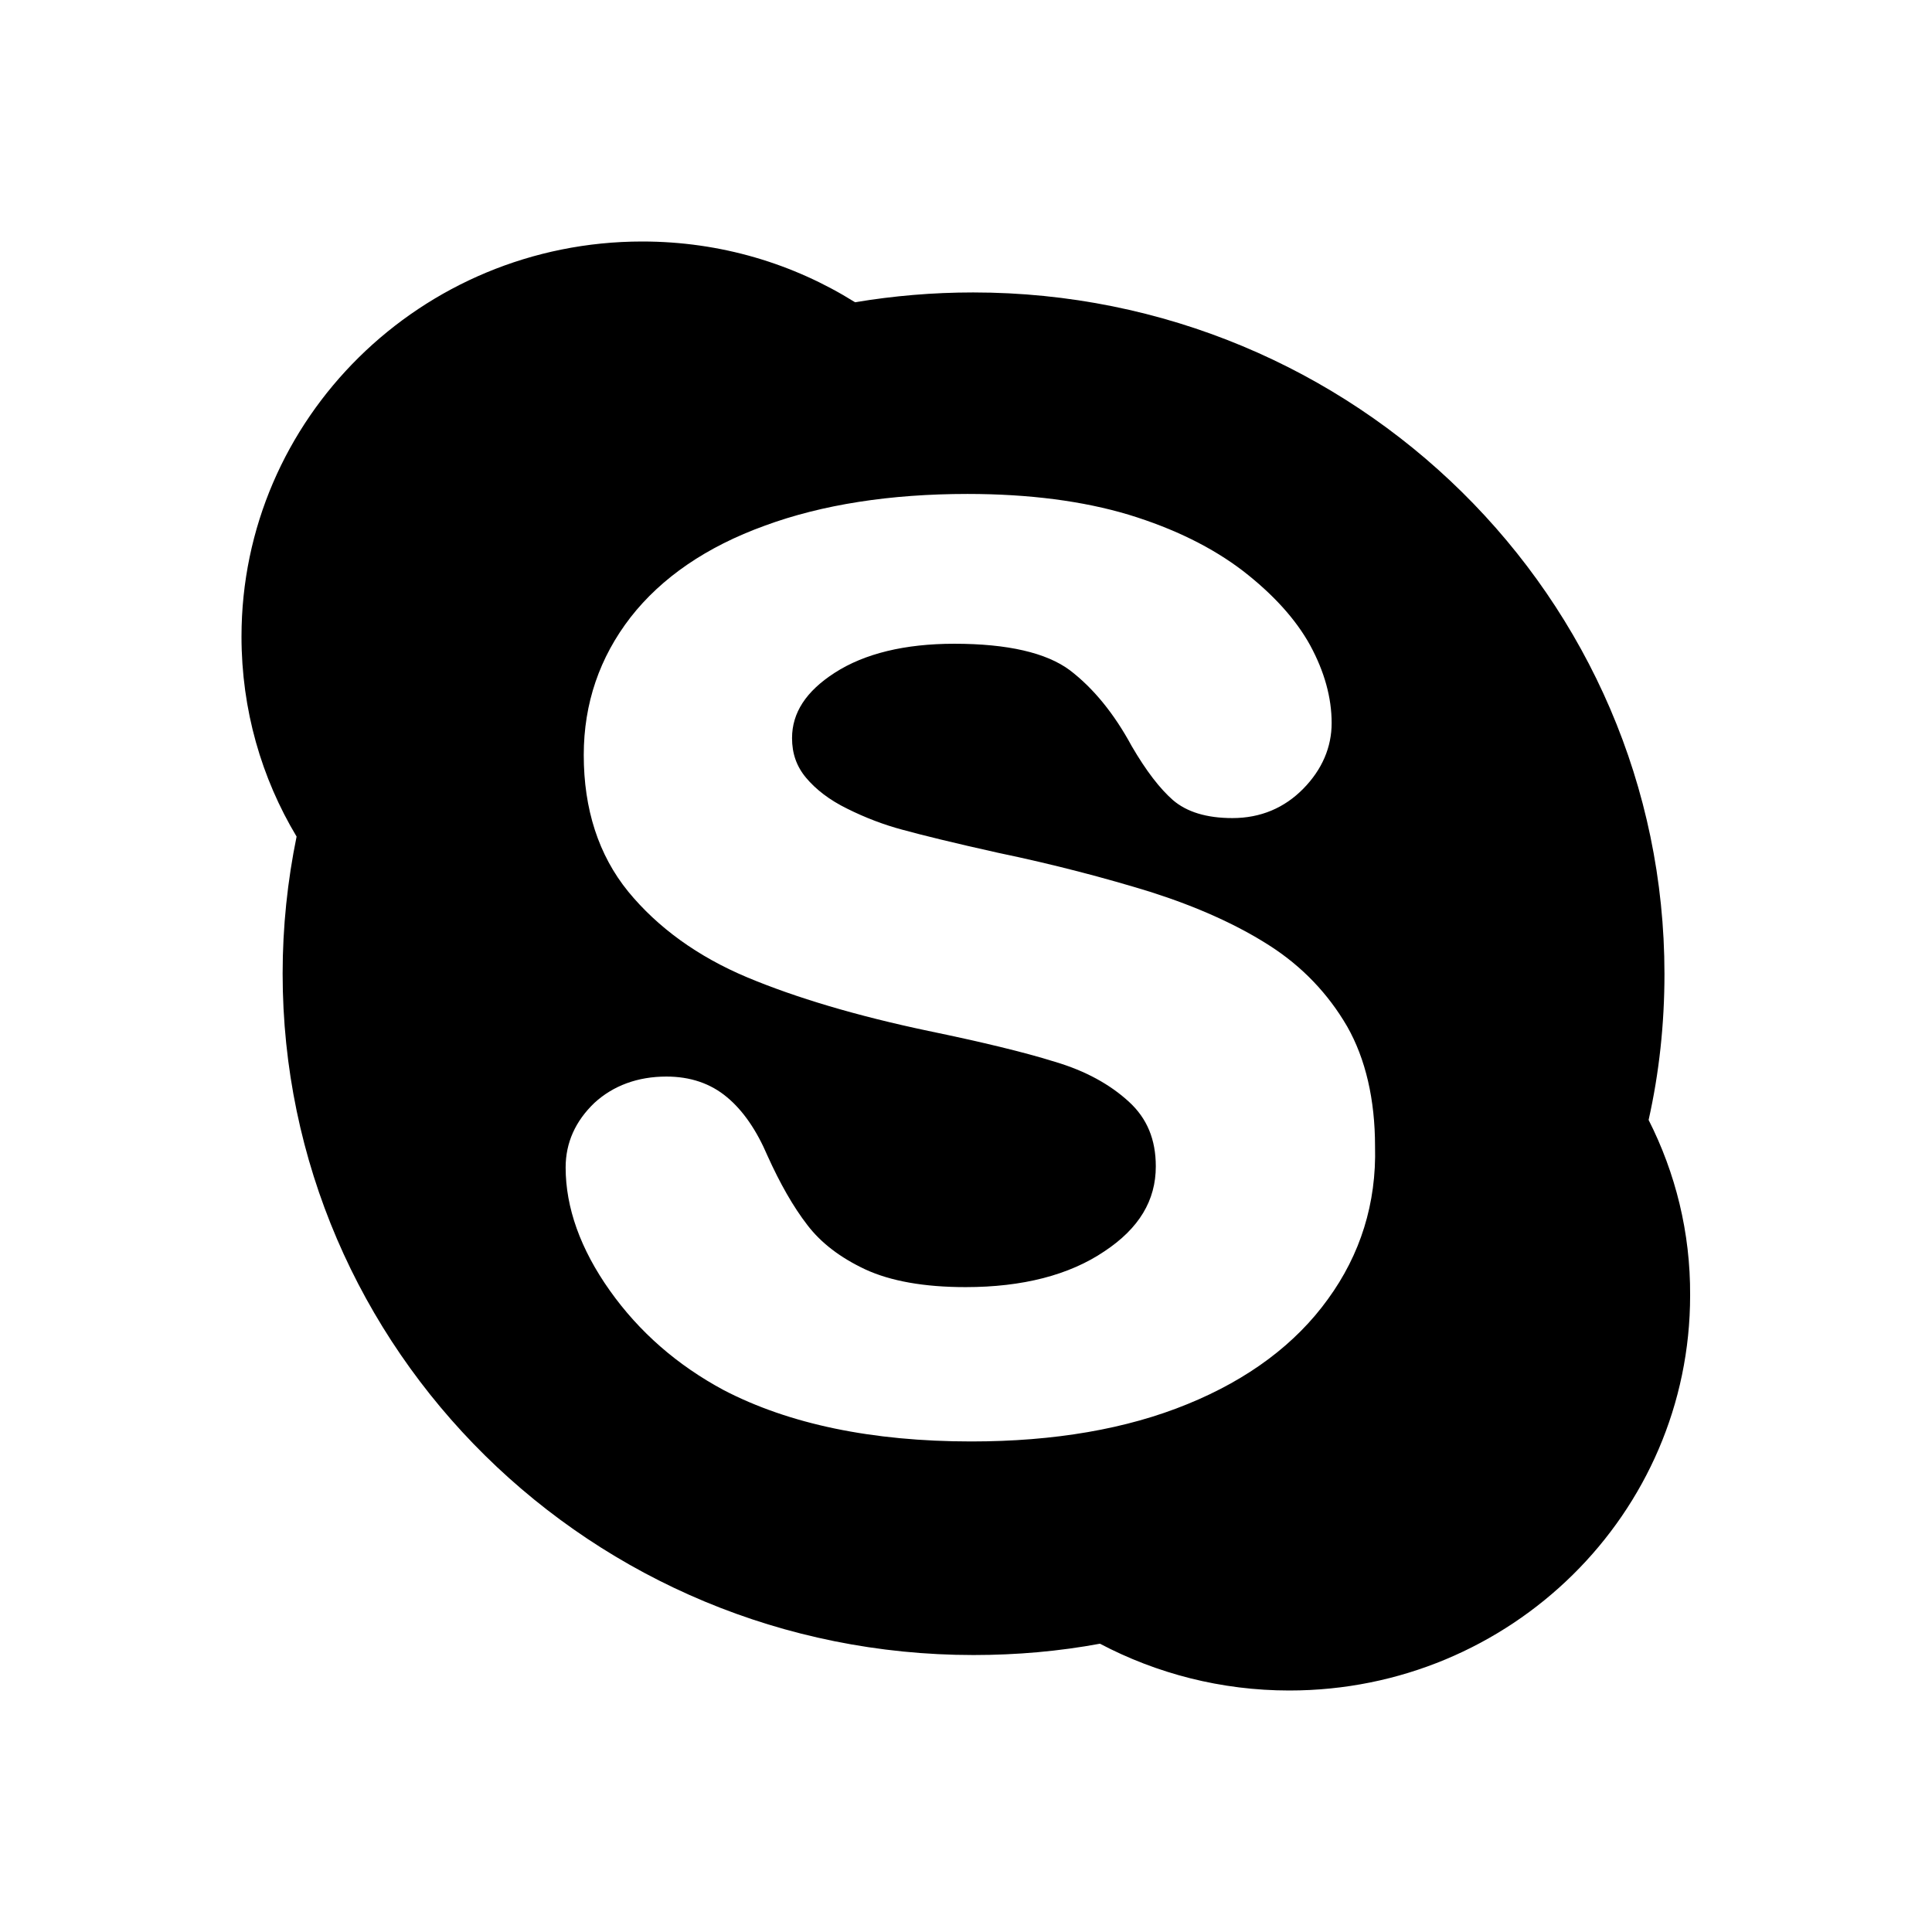
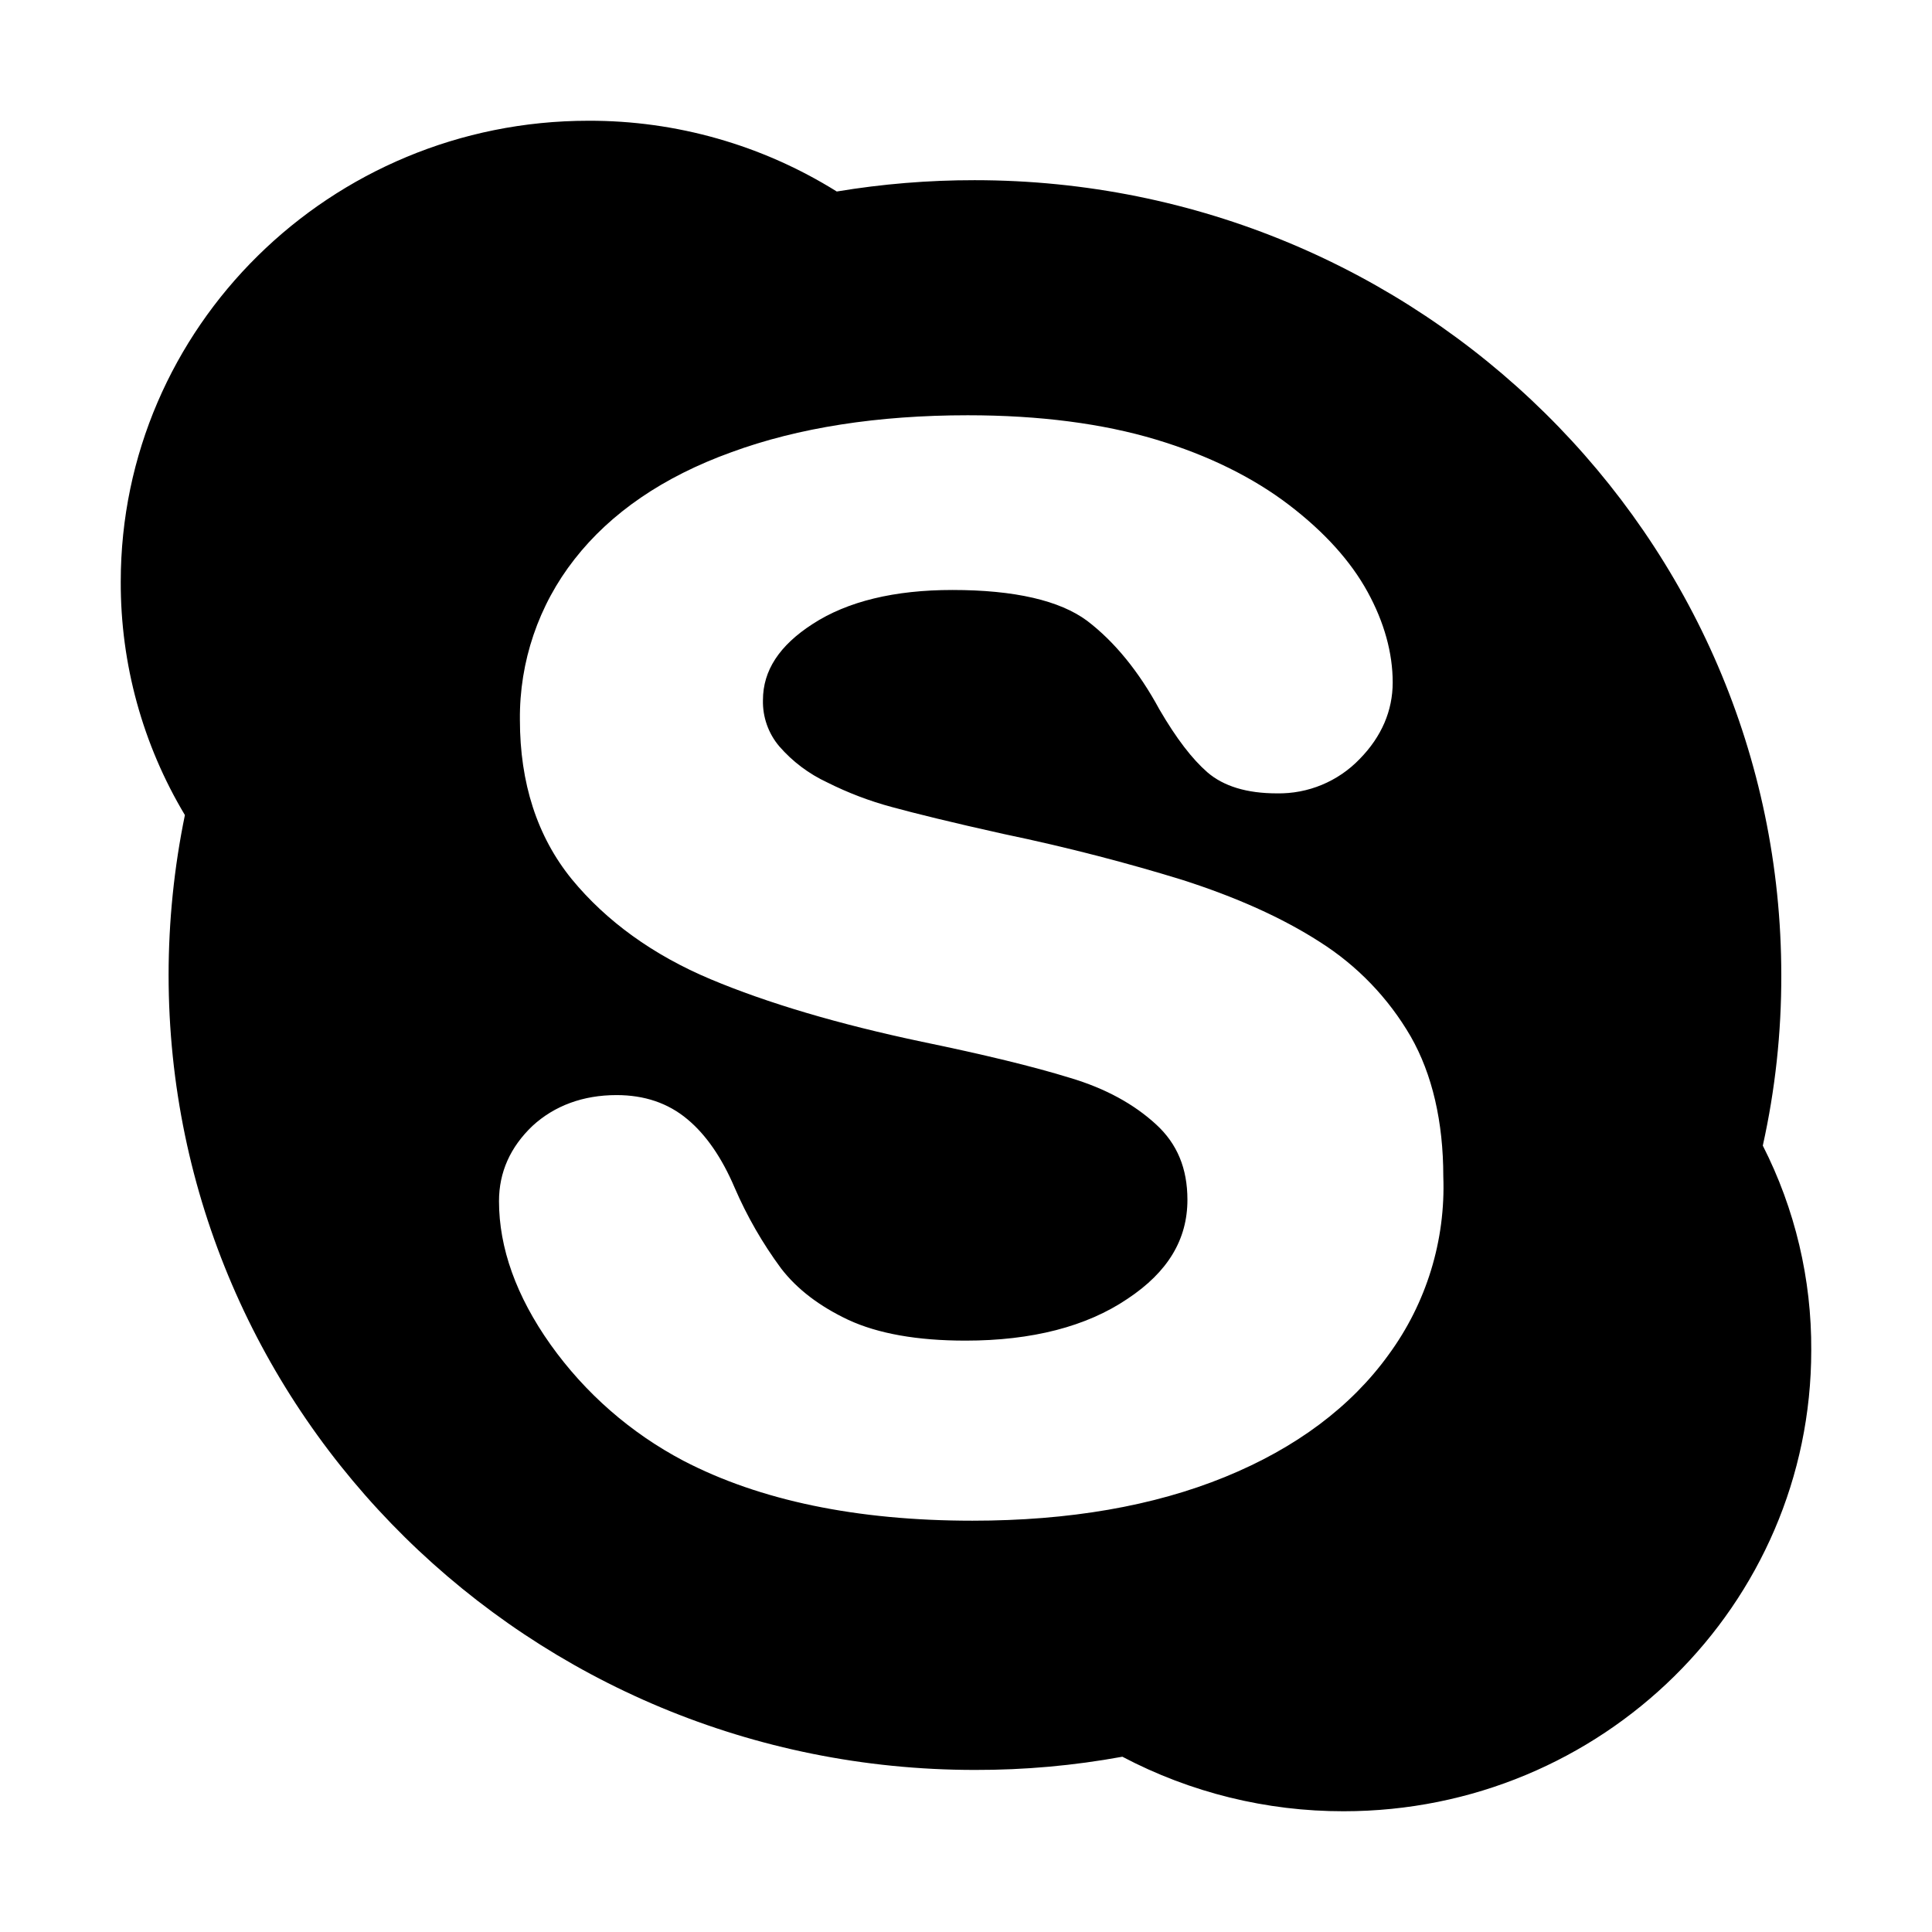
- <svg xmlns="http://www.w3.org/2000/svg" viewBox="0 0 512 512">
-   <path d="M436.9 296.8c2.8-12.5 4.2-25.4 4.2-38.7 0-99.7-82-180.6-183.2-180.6-10.7 0-21.1.9-31.3 2.6C210.3 69.9 191 64 170.2 64 111.6 64 64 110.9 64 168.7c0 19.4 5.3 37.5 14.6 53-2.4 11.7-3.7 23.9-3.7 36.3 0 99.8 82 180.6 183.1 180.6 11.5 0 22.7-1 33.5-3 15 7.9 32.1 12.4 50.2 12.4 58.7 0 106.2-46.9 106.2-104.7.1-16.7-3.9-32.5-11-46.5zm-85 47.5c-8.5 11.8-21 21.2-37.2 27.8-16.1 6.6-35.3 9.9-57.3 9.9-26.3 0-48.3-4.6-65.6-13.6-12.3-6.6-22.4-15.4-30.2-26.4-7.8-11-11.7-22-11.7-32.6 0-6.6 2.6-12.3 7.6-17.1 5-4.6 11.5-7 19.1-7 6.3 0 11.7 1.8 16.1 5.5 4.2 3.5 7.8 8.7 10.7 15.5 3.3 7.3 6.8 13.5 10.6 18.4 3.6 4.7 8.7 8.6 15.3 11.7 6.7 3.1 15.6 4.7 26.6 4.7 15.1 0 27.5-3.2 36.8-9.5 9.2-6.1 13.6-13.5 13.6-22.5 0-7.1-2.3-12.7-7.1-17.1-5-4.6-11.5-8.2-19.6-10.6-8.3-2.6-19.6-5.3-33.6-8.2-19-4-35.1-8.8-48-14.2-13.1-5.5-23.7-13.2-31.5-22.7-7.9-9.7-11.8-21.9-11.8-36.2 0-13.7 4.2-25.9 12.4-36.5 8.2-10.5 20.1-18.7 35.6-24.3 15.2-5.6 33.3-8.4 53.7-8.4 16.4 0 30.7 1.9 42.7 5.5 12.1 3.7 22.2 8.7 30.3 14.9 8 6.2 14 12.8 17.8 19.7 3.8 7 5.7 13.9 5.7 20.6 0 6.4-2.5 12.3-7.5 17.4-5 5.1-11.3 7.8-18.8 7.8-6.8 0-12.1-1.6-15.8-4.8-3.4-3-7-7.6-10.9-14.3-4.6-8.5-10.1-15.3-16.4-20.1-6.2-4.6-16.4-7-30.6-7-13.1 0-23.8 2.6-31.7 7.7-7.6 4.9-11.3 10.6-11.3 17.3 0 4.1 1.2 7.5 3.7 10.5 2.6 3.1 6.2 5.9 10.9 8.2 4.8 2.4 9.8 4.3 14.7 5.6 5.1 1.4 13.6 3.5 25.3 6.1 14.9 3.1 28.5 6.7 40.5 10.4 12.2 3.9 22.7 8.6 31.3 14.1 8.8 5.6 15.7 12.9 20.7 21.5 4.9 8.6 7.4 19.4 7.4 31.8.4 15.1-3.9 28.7-12.5 40.5z" />
+ <svg xmlns="http://www.w3.org/2000/svg" class="ionicon" viewBox="0 0 512 512">
+   <path d="M467.16 303.6a205.69 205.69 0 004.9-45.15c0-116.32-95.69-210.7-213.79-210.7a221.83 221.83 0 00-36.52 3A123.58 123.58 0 00155.93 32C87.55 32 32 86.72 32 154.15A119.56 119.56 0 0049 216a211.16 211.16 0 00-4.32 42.35c0 116.44 95.69 210.7 213.67 210.7a214 214 0 0039.09-3.5A125.45 125.45 0 00356.07 480C424.57 480 480 425.28 480 357.85a118 118 0 00-12.84-54.25zM368 359c-9.92 13.76-24.51 24.73-43.41 32.43S283.36 403 257.69 403c-30.69 0-56.36-5.37-76.55-15.87a101 101 0 01-35.24-30.8c-9.11-12.83-13.66-25.66-13.66-38 0-7.7 3-14.35 8.87-19.95 5.84-5.37 13.42-8.17 22.29-8.17 7.35 0 13.65 2.1 18.79 6.42 4.9 4.08 9.1 10.15 12.48 18.08A108.09 108.09 0 00207 336.15q6.32 8.22 17.86 13.65c7.82 3.62 18.2 5.48 31 5.48 17.62 0 32.09-3.73 42.94-11.08 10.74-7.12 15.88-15.75 15.88-26.25 0-8.28-2.69-14.82-8.29-19.95-5.83-5.37-13.42-9.57-22.87-12.37-9.69-3-22.87-6.18-39.21-9.56-22.17-4.67-41-10.27-56-16.57-15.28-6.42-27.65-15.4-36.76-26.48-9.22-11.32-13.77-25.55-13.77-42.24a67.86 67.86 0 0114.47-42.58c9.57-12.25 23.46-21.82 41.55-28.35 17.74-6.53 38.86-9.8 62.66-9.8 19.14 0 35.83 2.22 49.83 6.42s25.91 10.15 35.36 17.38 16.34 14.93 20.77 23 6.66 16.22 6.66 24c0 7.46-2.92 14.35-8.76 20.3a29.65 29.65 0 01-21.94 9.1c-7.93 0-14.12-1.87-18.43-5.6-4-3.5-8.17-8.87-12.72-16.69-5.37-9.91-11.79-17.85-19.14-23.45-7.24-5.36-19.14-8.16-35.71-8.16-15.29 0-27.77 3-37 9-8.87 5.72-13.19 12.37-13.19 20.18a18.26 18.26 0 004.32 12.25 38.13 38.13 0 0012.72 9.57 90.14 90.14 0 0017.15 6.53c6 1.64 15.87 4.09 29.53 7.12 17.38 3.62 33.25 7.82 47.26 12.13 14.24 4.55 26.49 10 36.52 16.45a72.93 72.93 0 0124.16 25.09c5.72 10 8.64 22.63 8.64 37.1A75.09 75.09 0 01368 359z" />
</svg>
